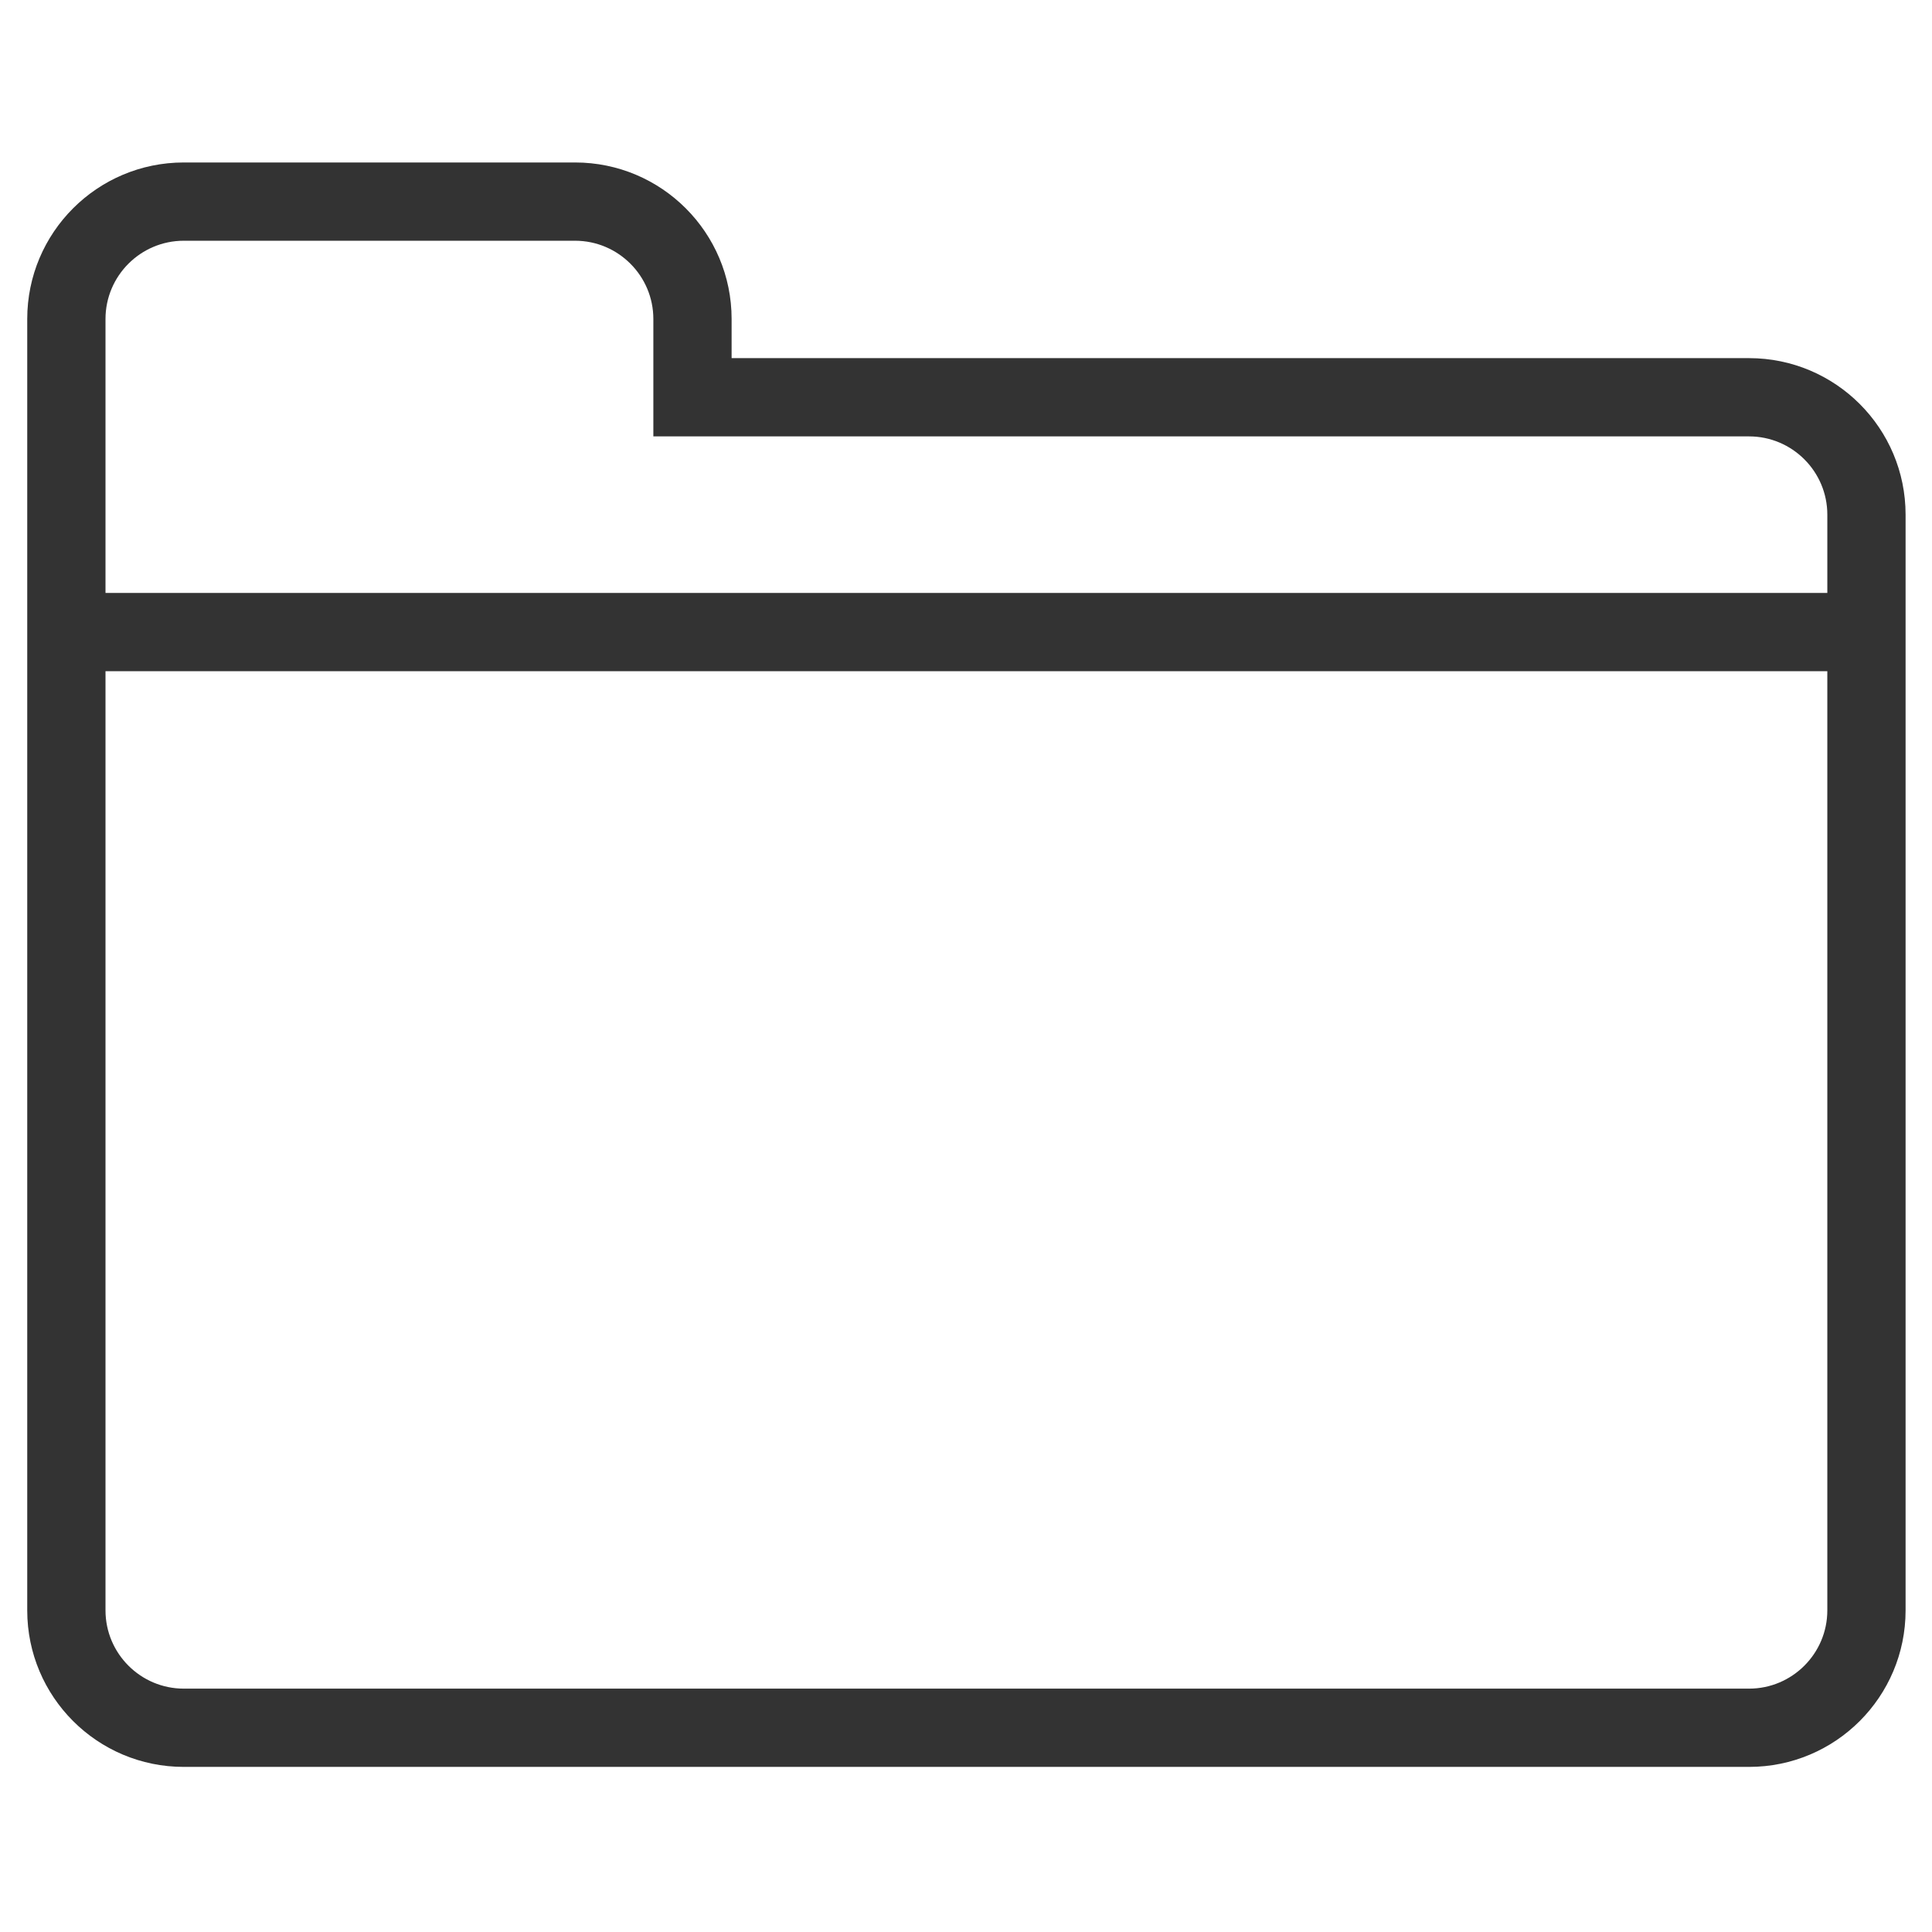
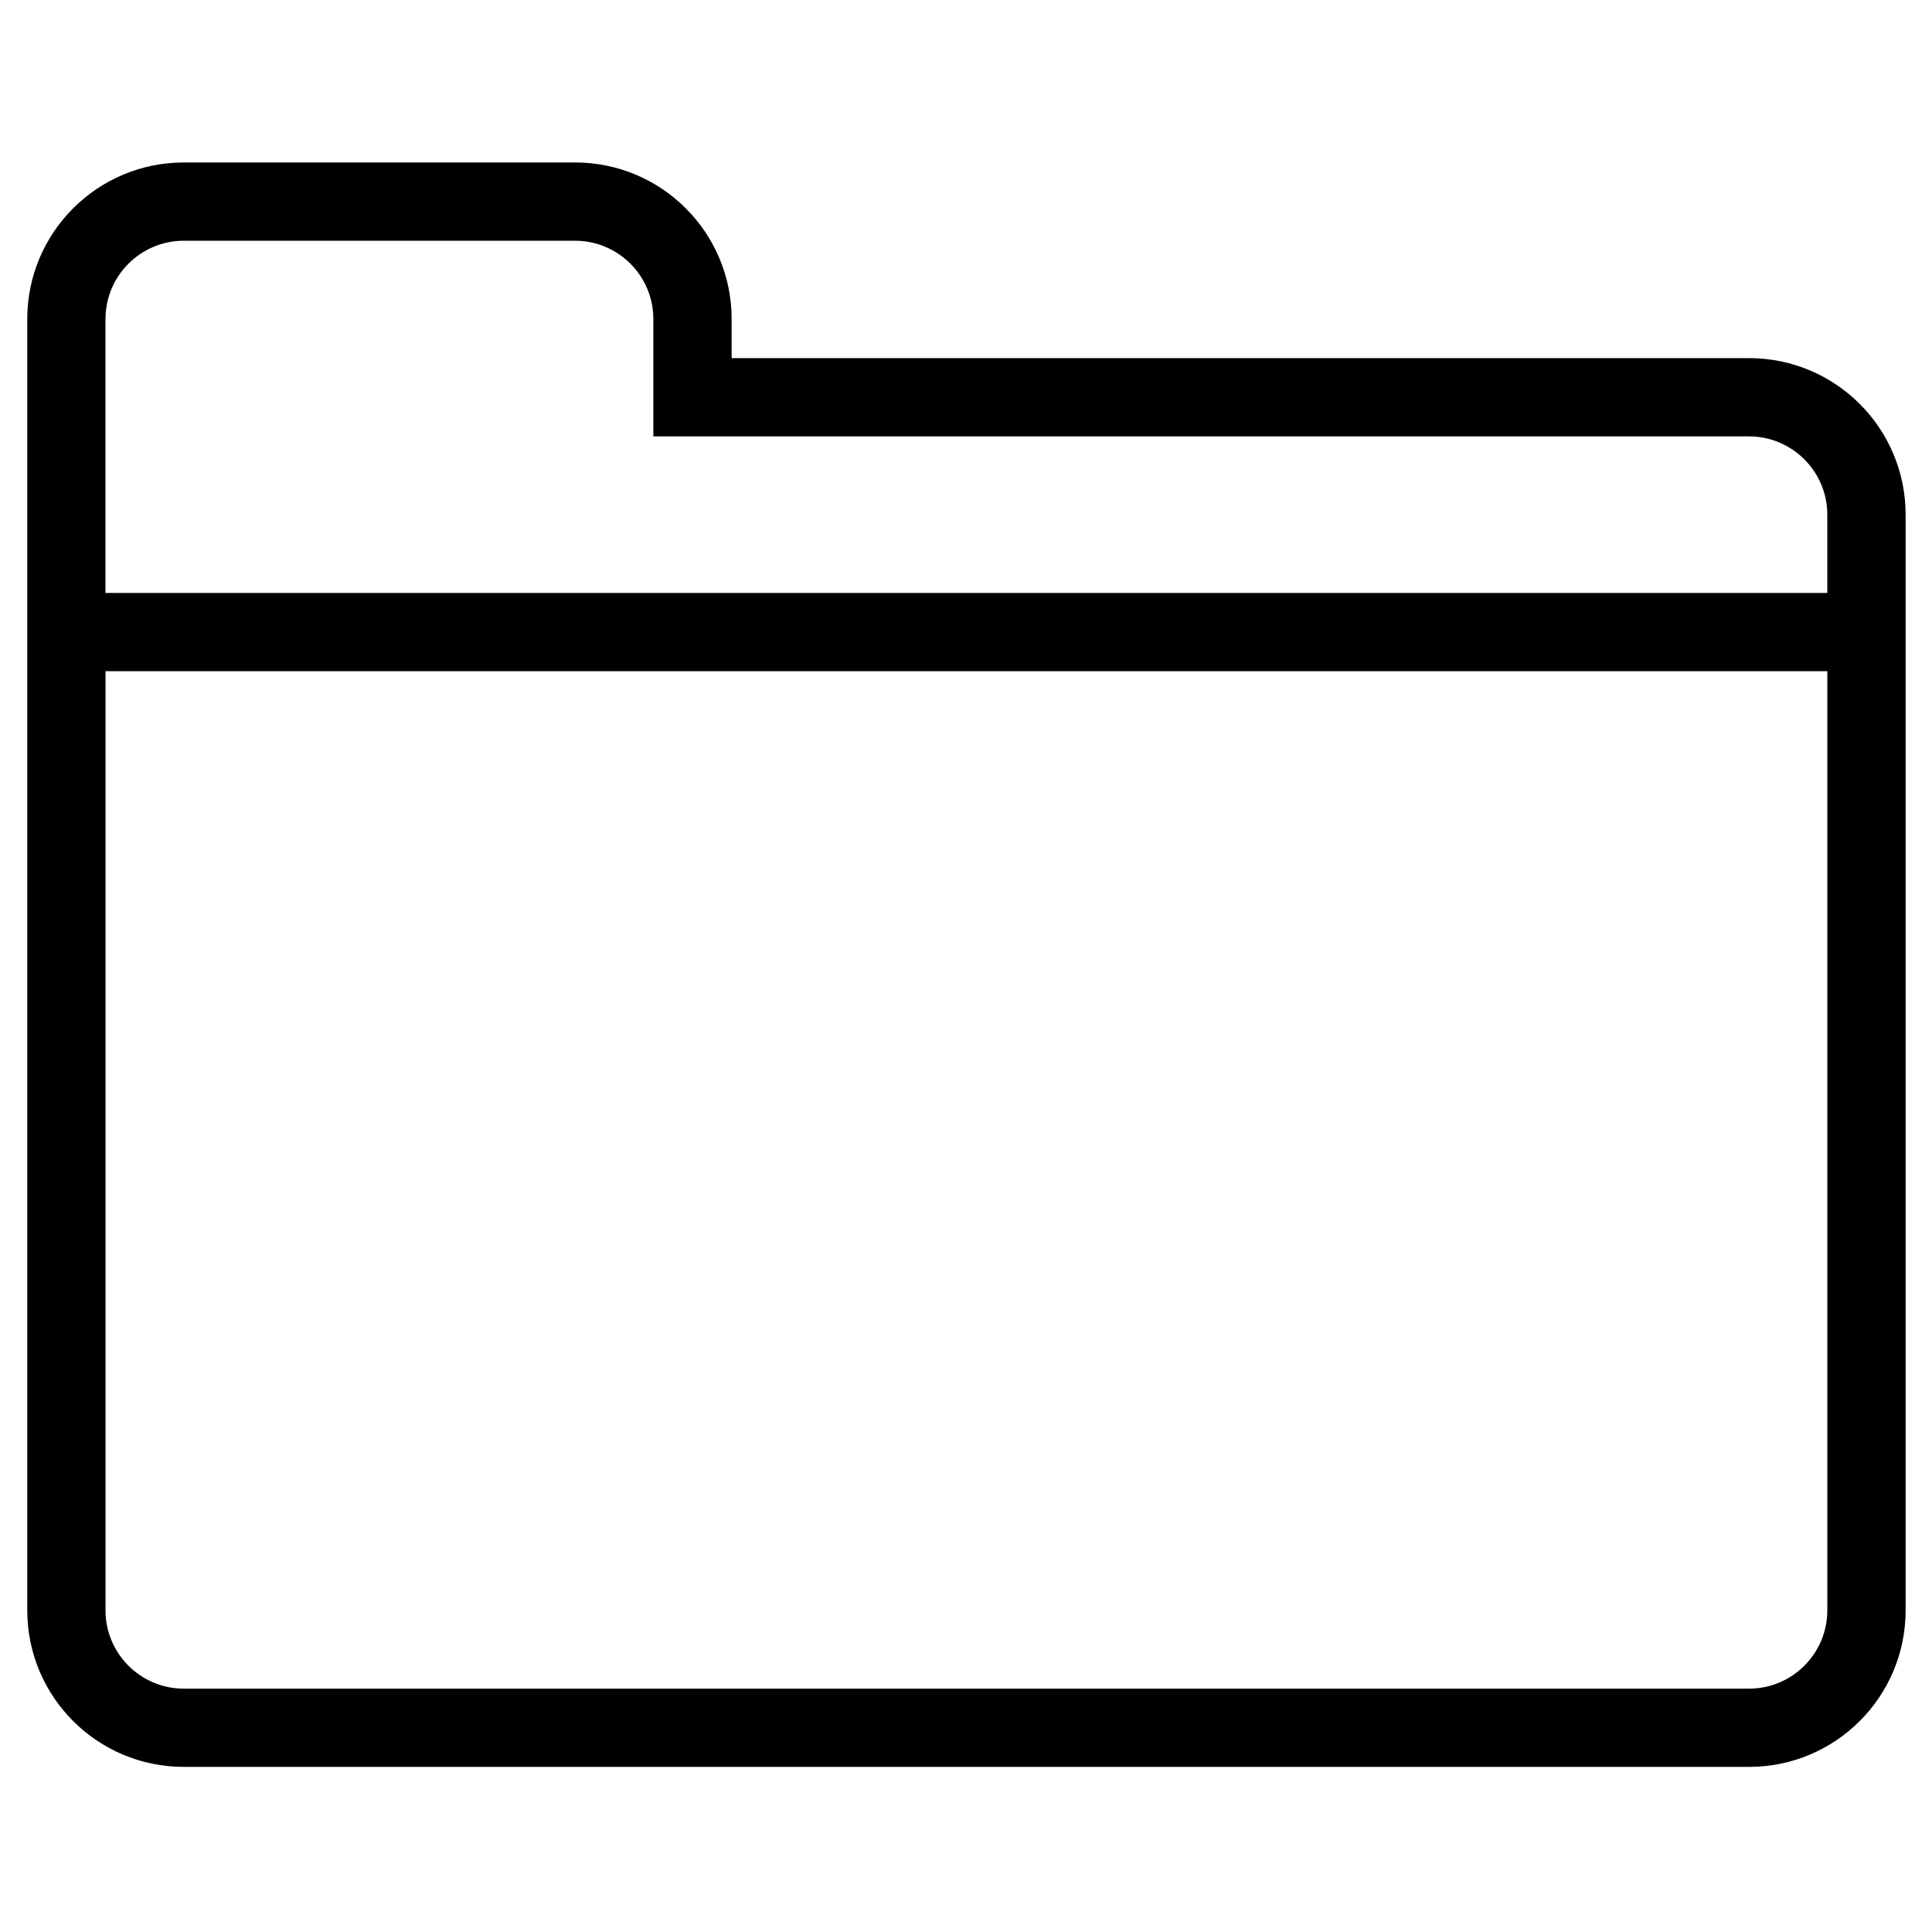
- <svg xmlns="http://www.w3.org/2000/svg" xml:space="preserve" width="512px" viewBox="0 0 512 512" version="1.1" id="Layer_1" height="512px" enable-background="new 0 0 512 512">
-   <defs id="defs3359" />
-   <path fill="#37404D" style="fill:#333333" id="path3355" d="M463.518,94.909H193.885v-10.37c0-22.908-18.574-41.482-41.482-41.482H48.699  c-22.908,0-41.482,18.574-41.482,41.482v51.852v72.593v217.78c0,22.907,18.574,41.482,41.482,41.482h414.819  c22.908,0,41.482-18.575,41.482-41.482V136.391C505,113.483,486.426,94.909,463.518,94.909z M27.958,84.539  c0-11.435,9.308-20.741,20.741-20.741h103.705c11.433,0,20.741,9.306,20.741,20.741v10.37v20.741h20.741h269.633  c11.433,0,20.741,9.306,20.741,20.741v20.741H27.958v-20.741V84.539z M463.518,447.506H48.699c-11.433,0-20.741-9.307-20.741-20.741  v-217.78v-31.111h456.301v248.892C484.259,438.198,474.952,447.506,463.518,447.506z" />
+ <svg xmlns="http://www.w3.org/2000/svg" width="512px" height="512px" enable-background="new 0 0 512 512" version="1.1" viewBox="0 0 512 512" xml:space="preserve">
+   <path d="m463.52 94.909h-269.63v-10.37c0-22.908-18.574-41.482-41.482-41.482h-103.7c-22.908 0-41.482 18.574-41.482 41.482v342.22c0 22.907 18.574 41.482 41.482 41.482h414.82c22.908 0 41.482-18.575 41.482-41.482v-290.37c0-22.908-18.574-41.482-41.482-41.482zm-435.56-10.37c0-11.435 9.308-20.741 20.741-20.741h103.7c11.433 0 20.741 9.306 20.741 20.741v31.111h290.37c11.433 0 20.741 9.306 20.741 20.741v20.741h-456.3v-72.593zm435.56 362.97h-414.82c-11.433 0-20.741-9.307-20.741-20.741v-248.89h456.3v248.89c0 11.432-9.307 20.74-20.741 20.74z" />
</svg>
